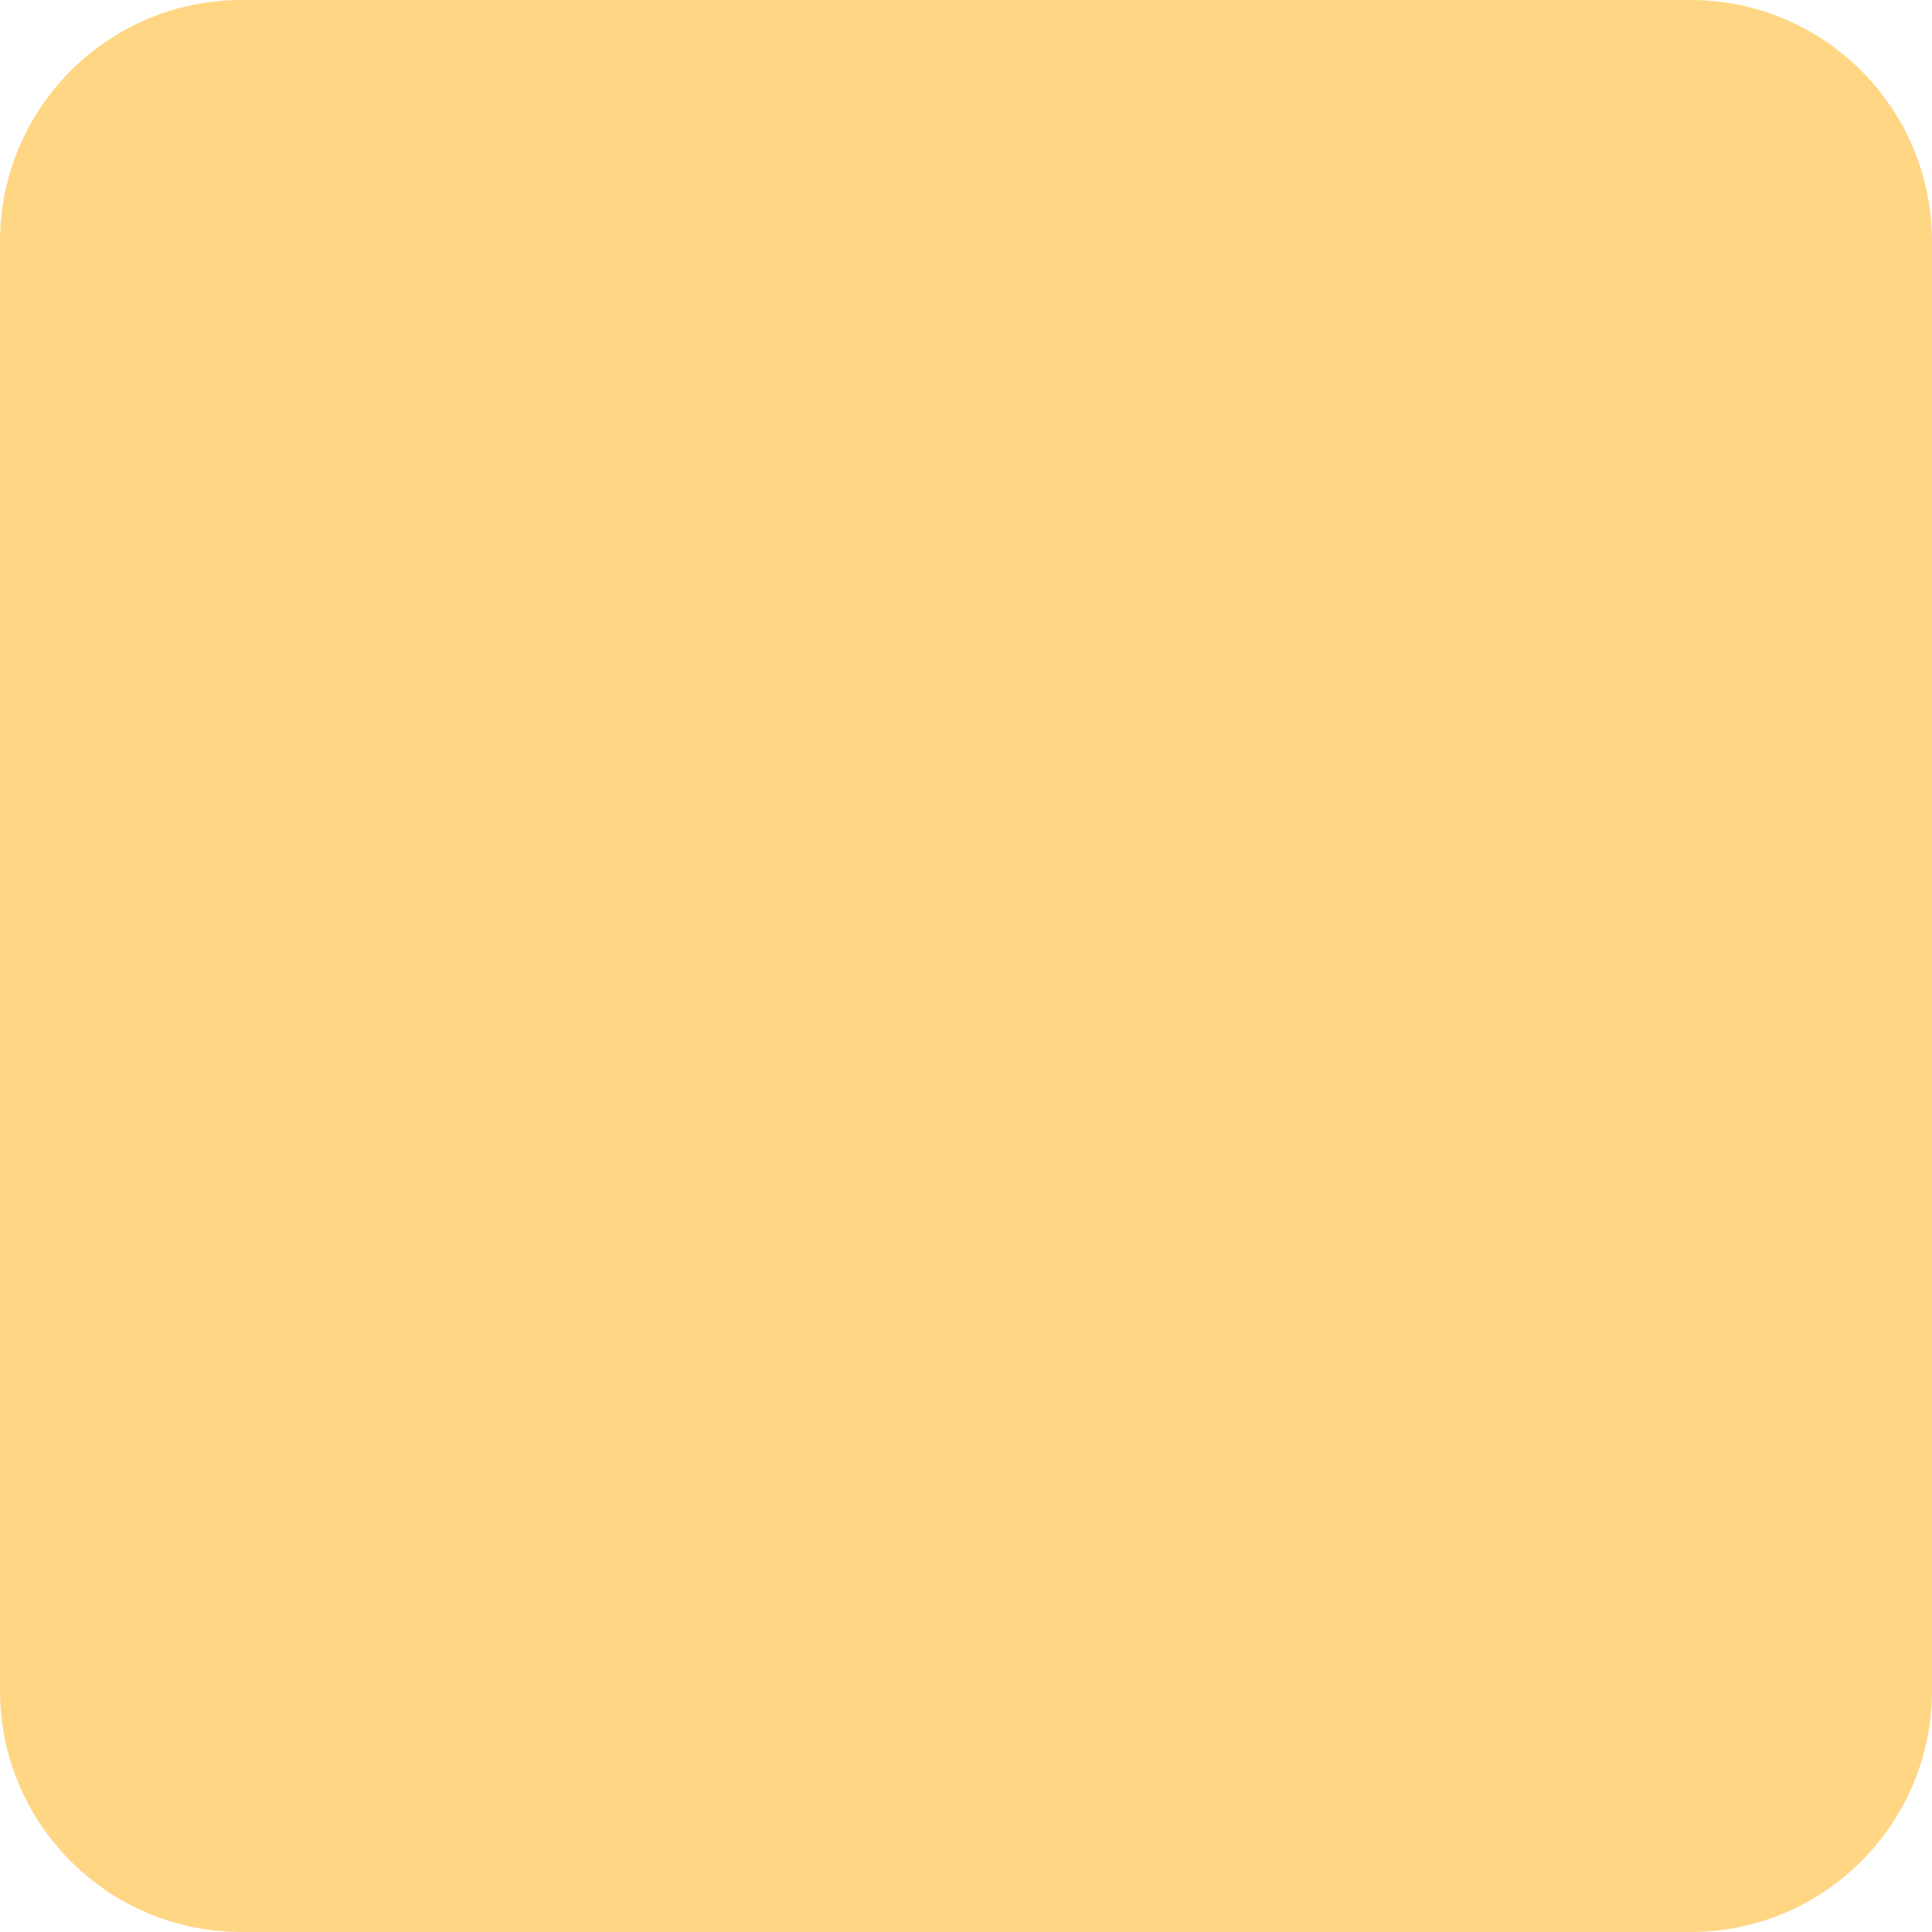
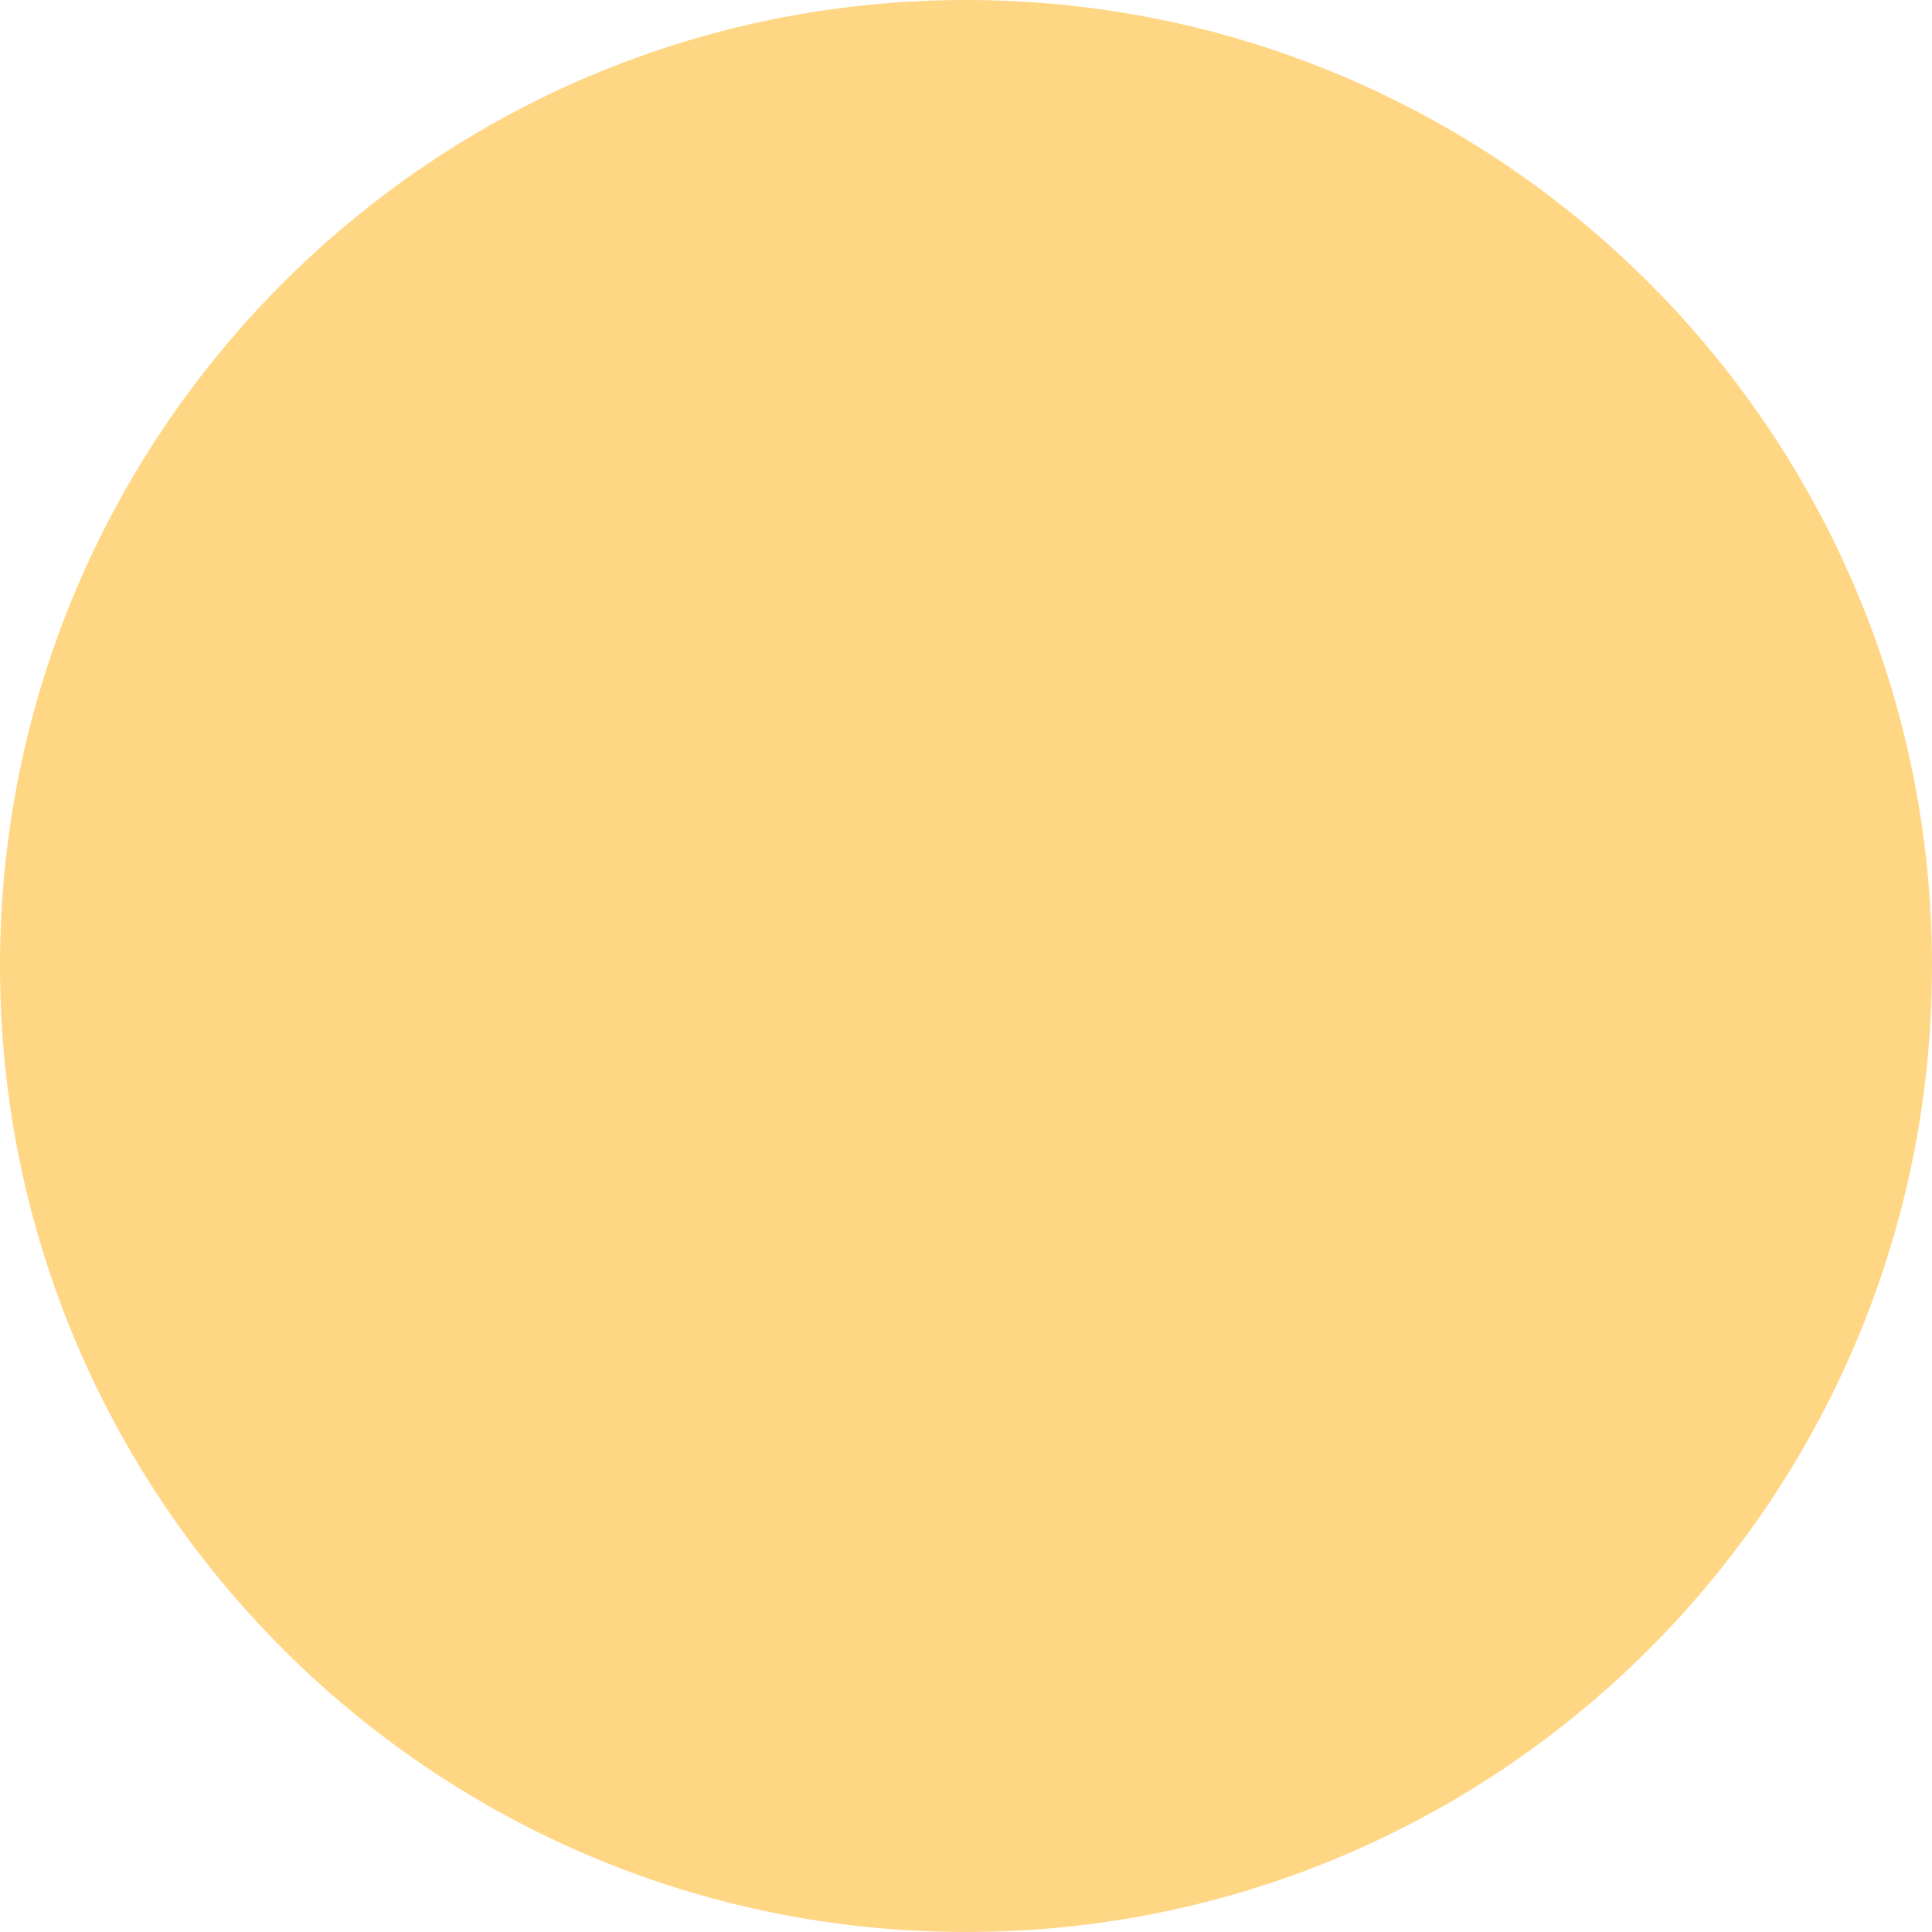
<svg xmlns="http://www.w3.org/2000/svg" width="8" height="8" viewBox="0 0 8 8" id="svg2" version="1.1">
  <defs id="defs4" />
  <g id="layer1" transform="translate(0,-1044.362)">
-     <rect style="opacity:1;fill:#ffd684;fill-opacity:1;stroke:none;stroke-width:2;stroke-linecap:round;stroke-linejoin:round;stroke-miterlimit:4;stroke-dasharray:none;stroke-opacity:1" id="rect4142" width="8" height="8" x="0" y="1044.362" ry="1" />
+     <rect style="opacity:1;fill:#ffd684;fill-opacity:1;stroke:none;stroke-width:2;stroke-linecap:round;stroke-linejoin:round;stroke-miterlimit:4;stroke-dasharray:none;stroke-opacity:1" id="rect4142" width="8" height="8" x="0" y="1044.362" ry="4" />
  </g>
</svg>
